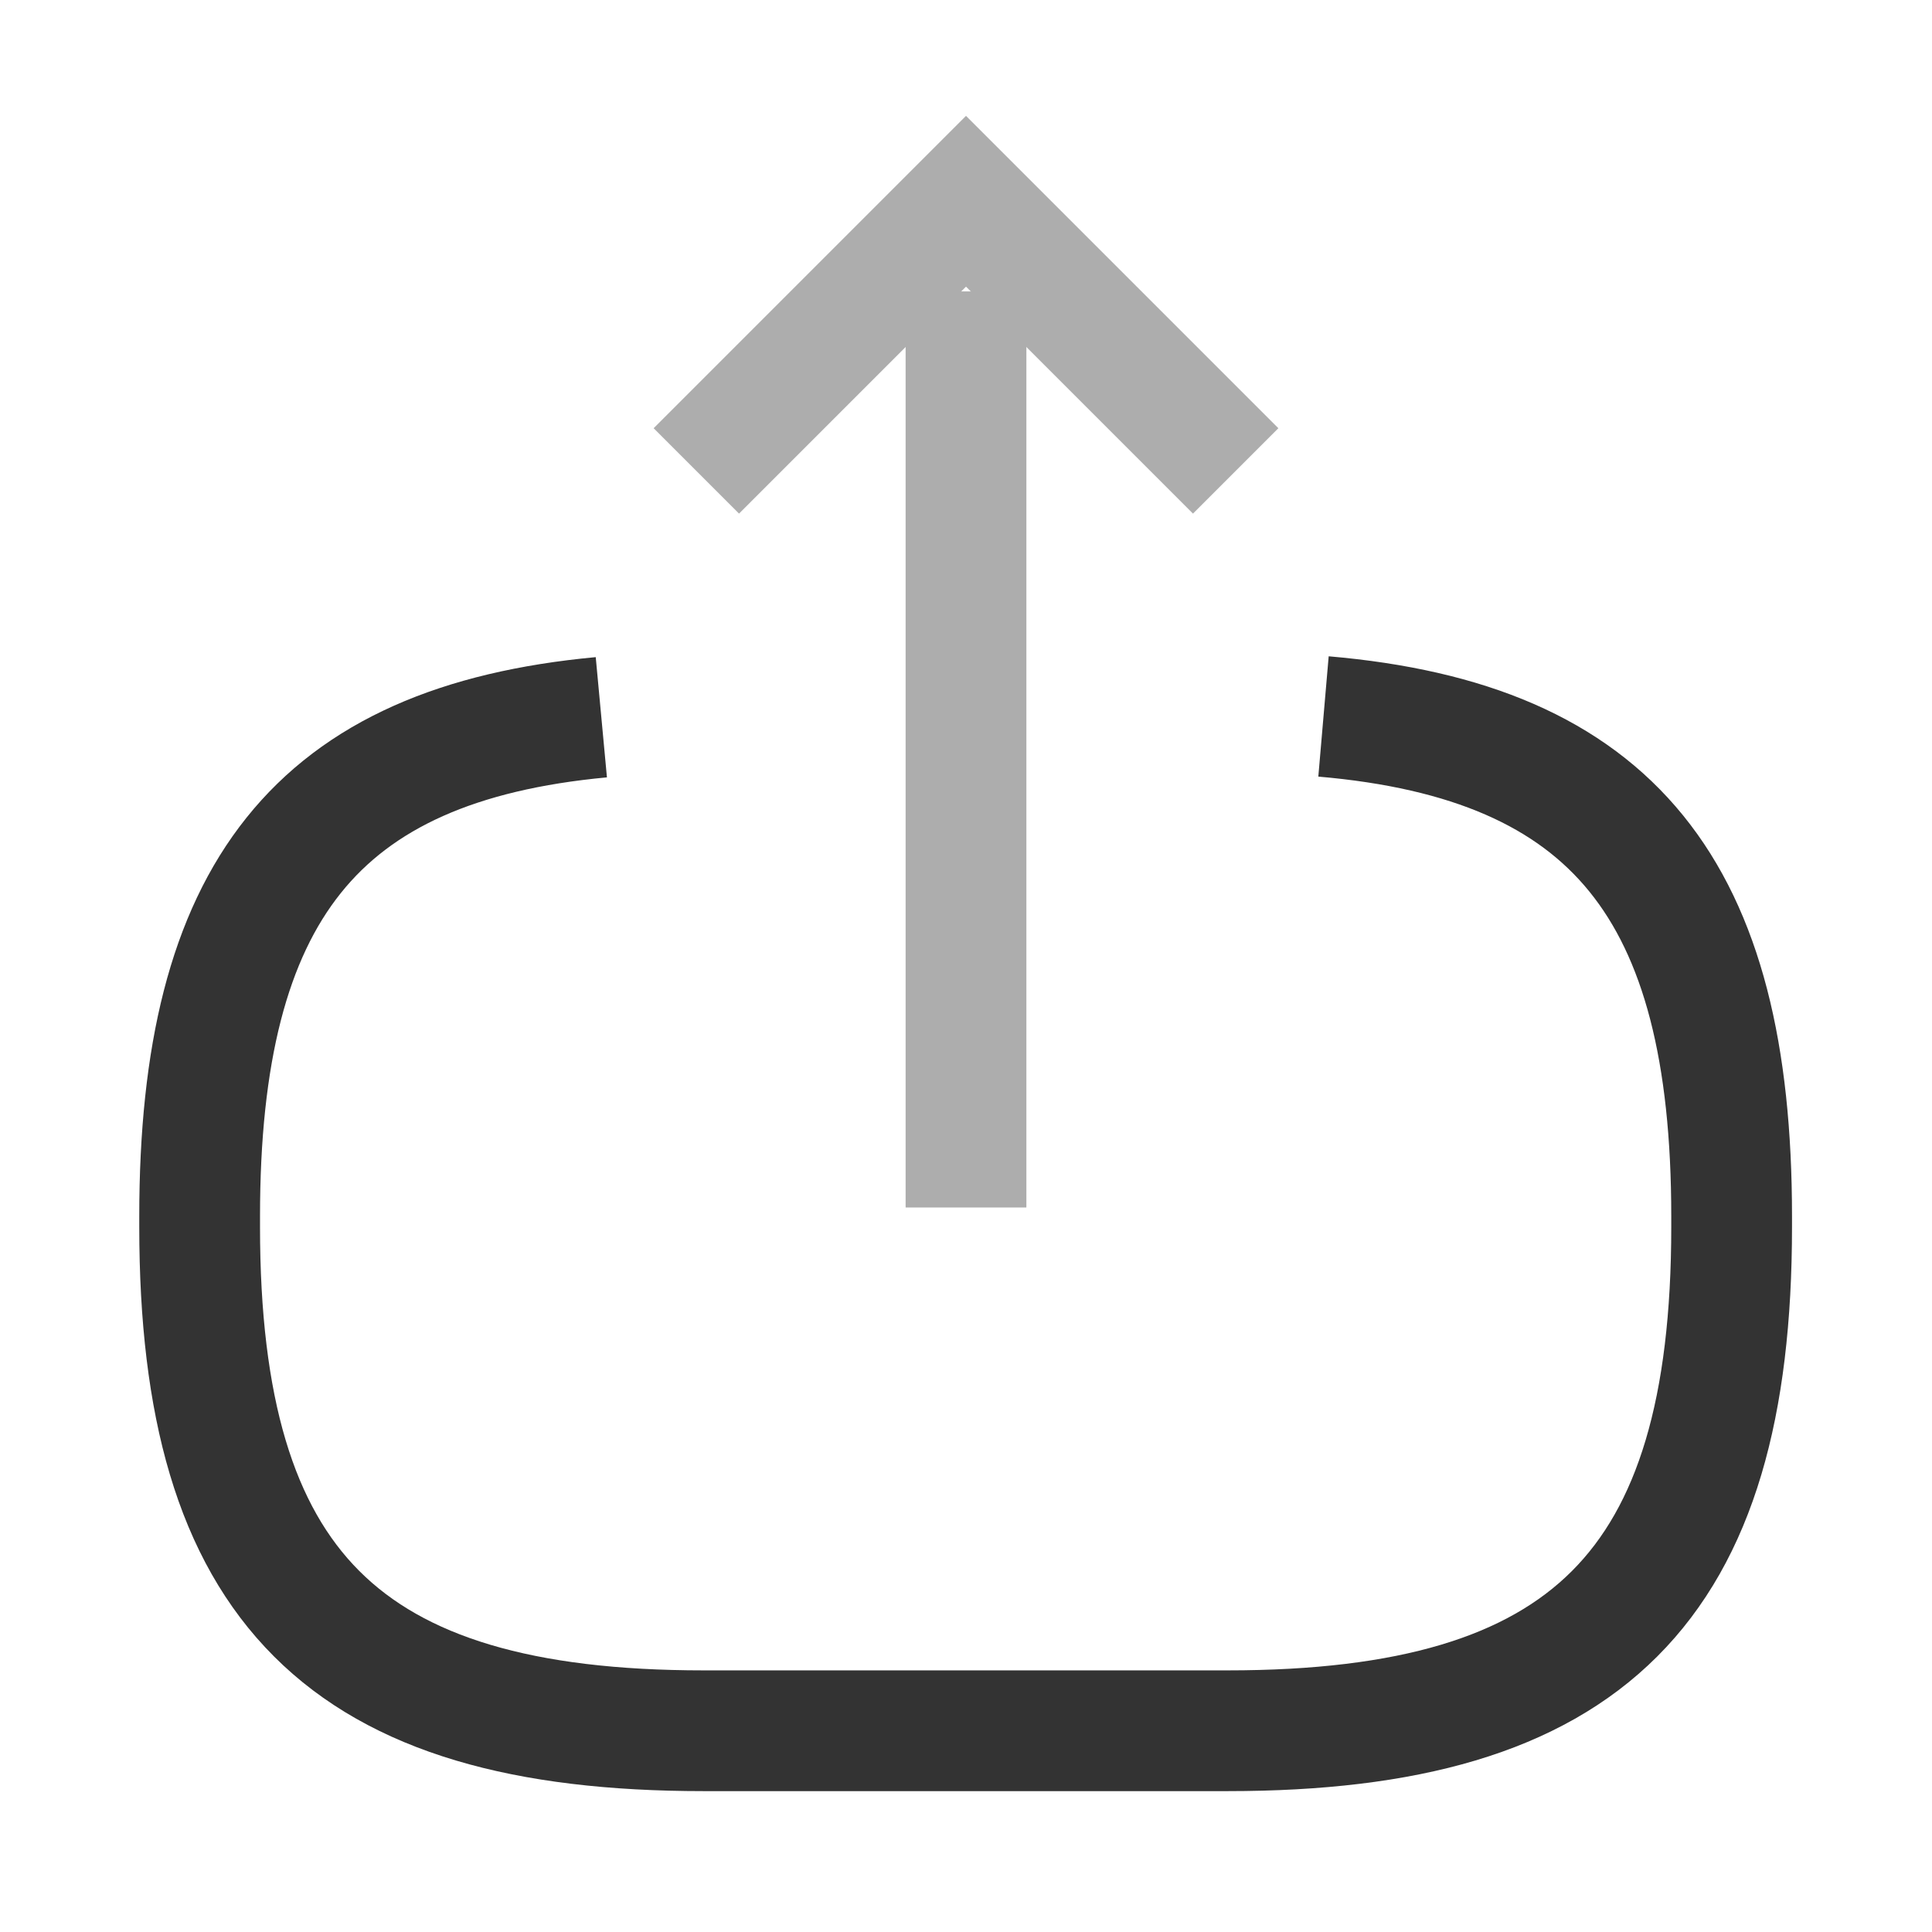
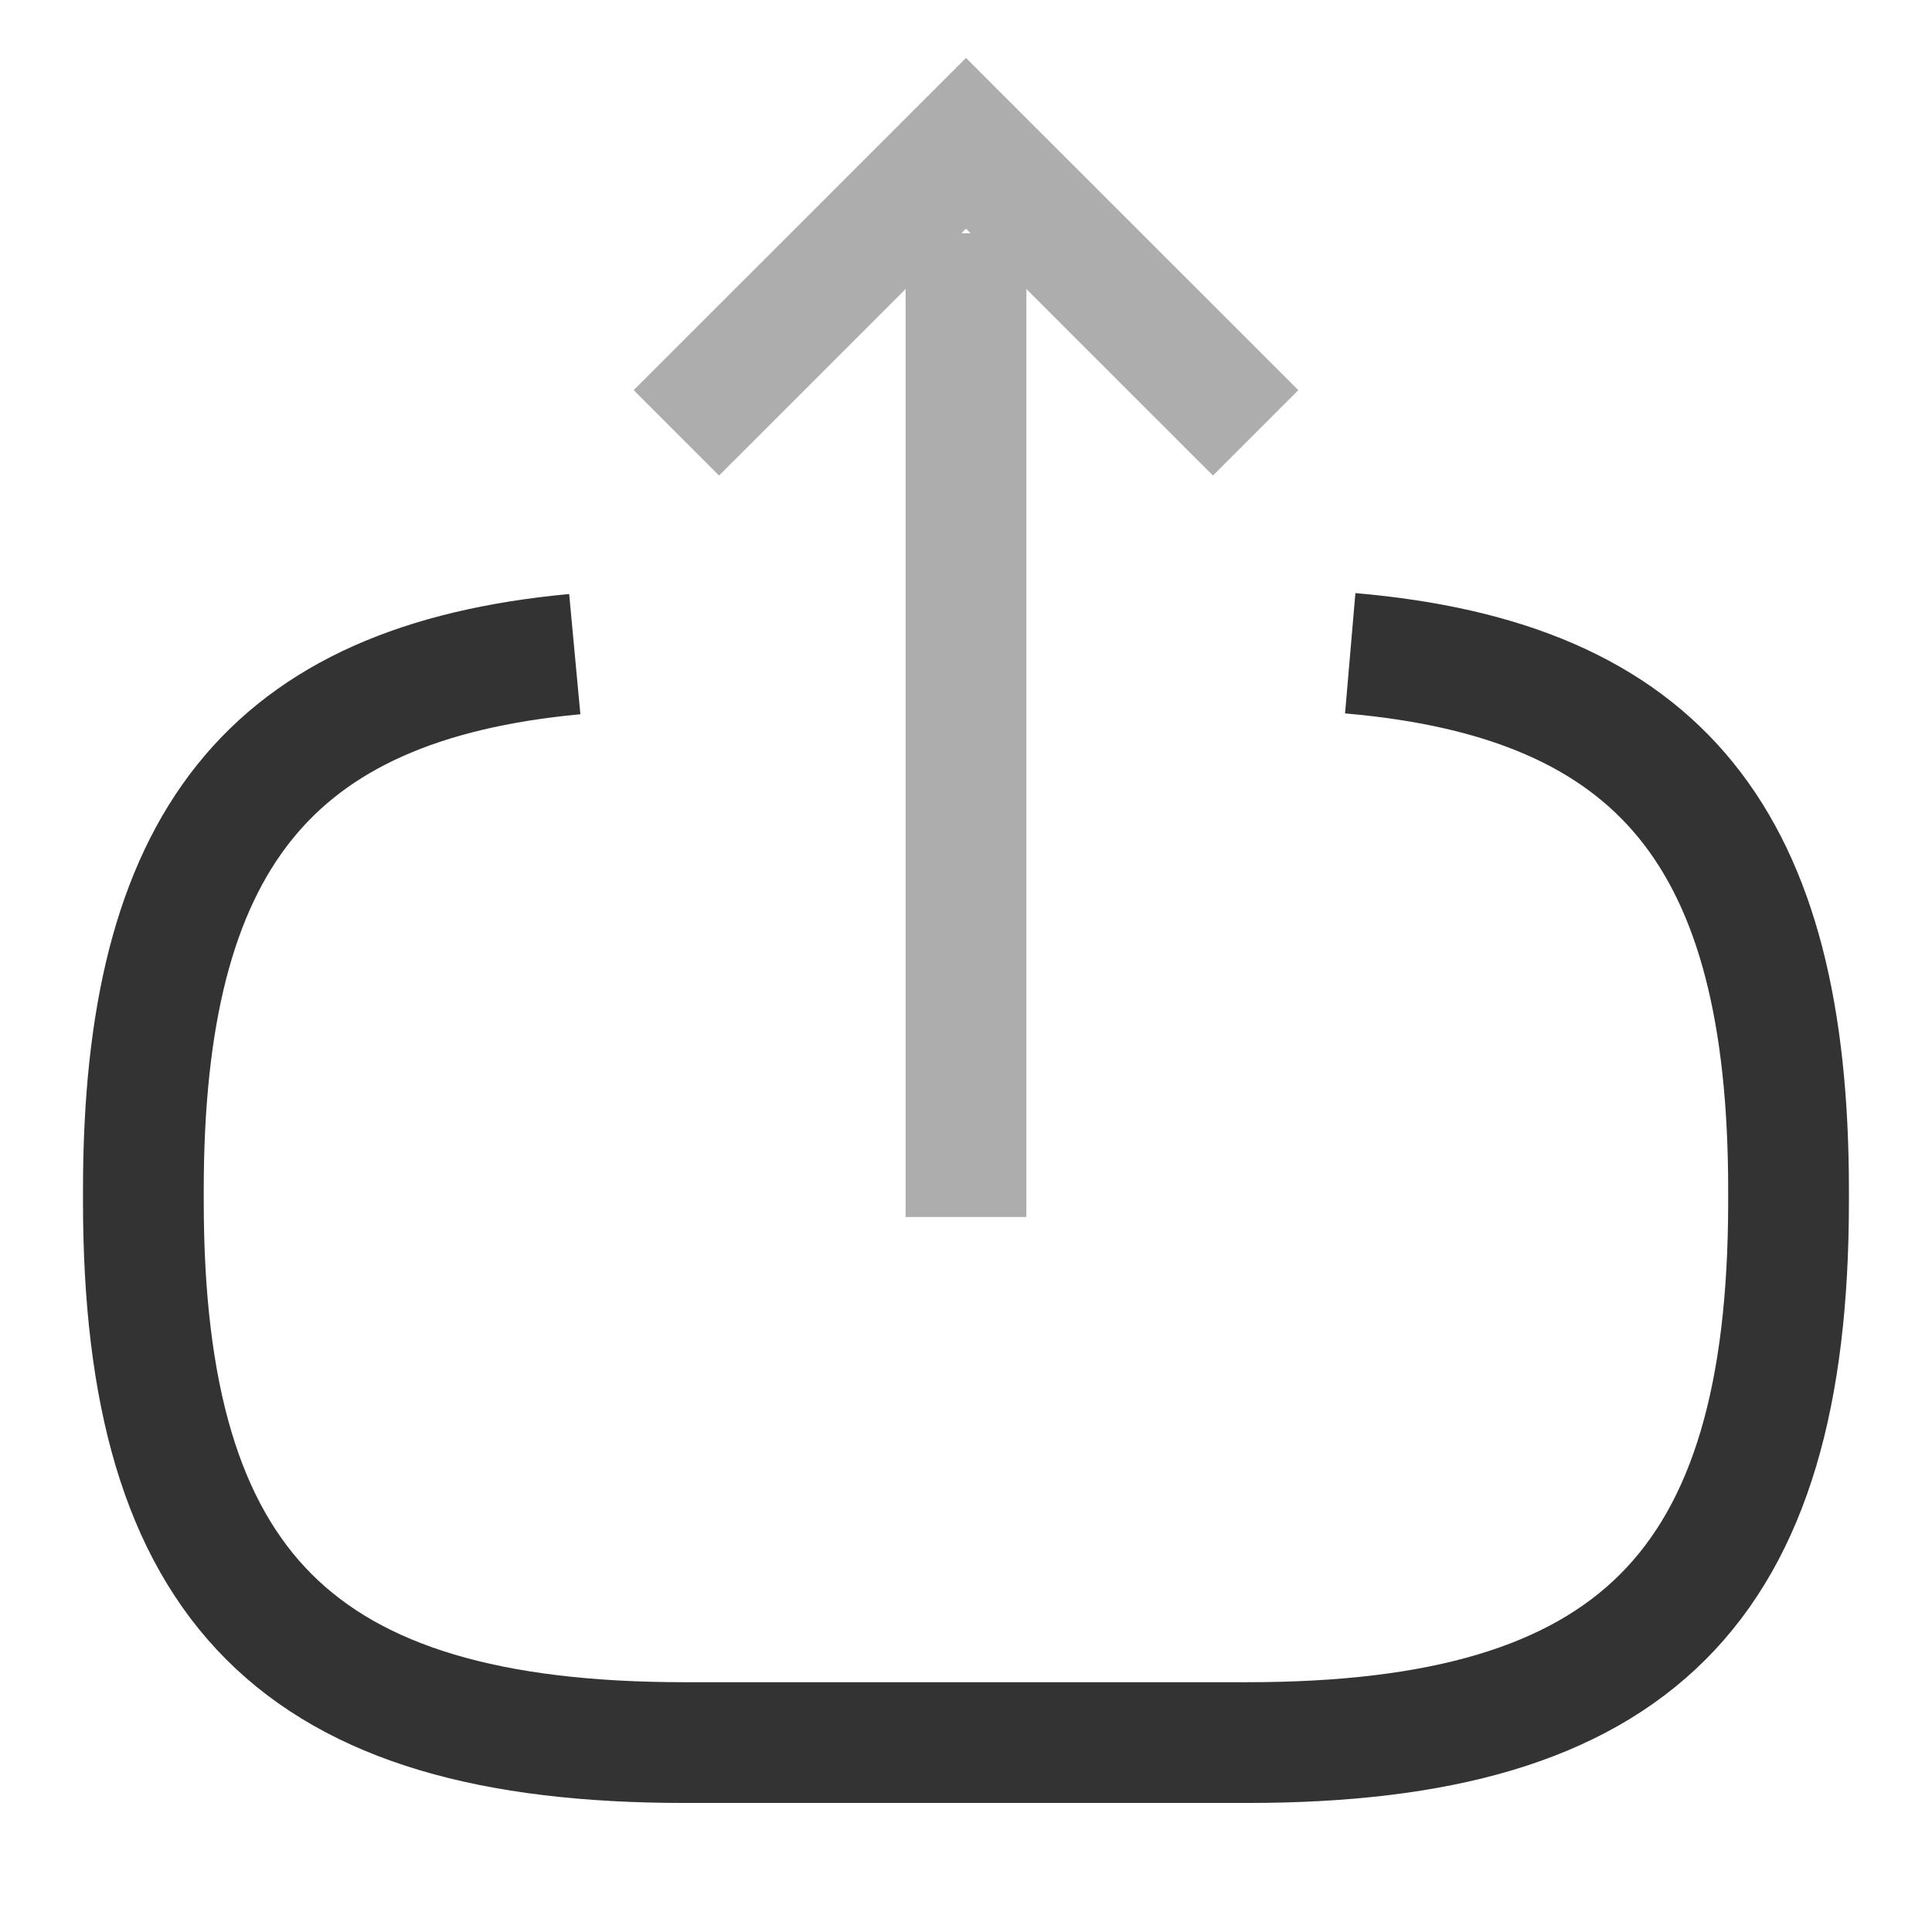
<svg xmlns="http://www.w3.org/2000/svg" viewBox="0 0 24 24" fill="none" stroke="#333" stroke-width="1.5">
-   <path d="M16.441 8.9C20.041 9.21 21.511 11.06 21.511 15.11V15.24C21.511 19.71 19.721 21.5 15.251 21.5H8.74C4.27 21.5 2.48 19.71 2.48 15.24V15.11C2.48 11.09 3.93 9.24 7.47 8.91" />
-   <g opacity="0.4">
-     <path d="M12 15V3.62" />
-     <path d="M15.35 5.85L12 2.5L8.65 5.85" />
-   </g>
+   <path d="m 16.773,8.115 c 3.866,0.333 5.445,2.32 5.445,6.669 v 0.14 c 0,4.8 -1.922,6.723 -6.723,6.723 H 8.504 c -4.8,0 -6.723,-1.922 -6.723,-6.723 v -0.14 c 0,-4.317 1.557,-6.304 5.359,-6.658" />
+   <path opacity="0.4" d="M 15.598,5.377 12,1.78 8.402,5.377 M 12,15.118 V 2.897" />
</svg>
